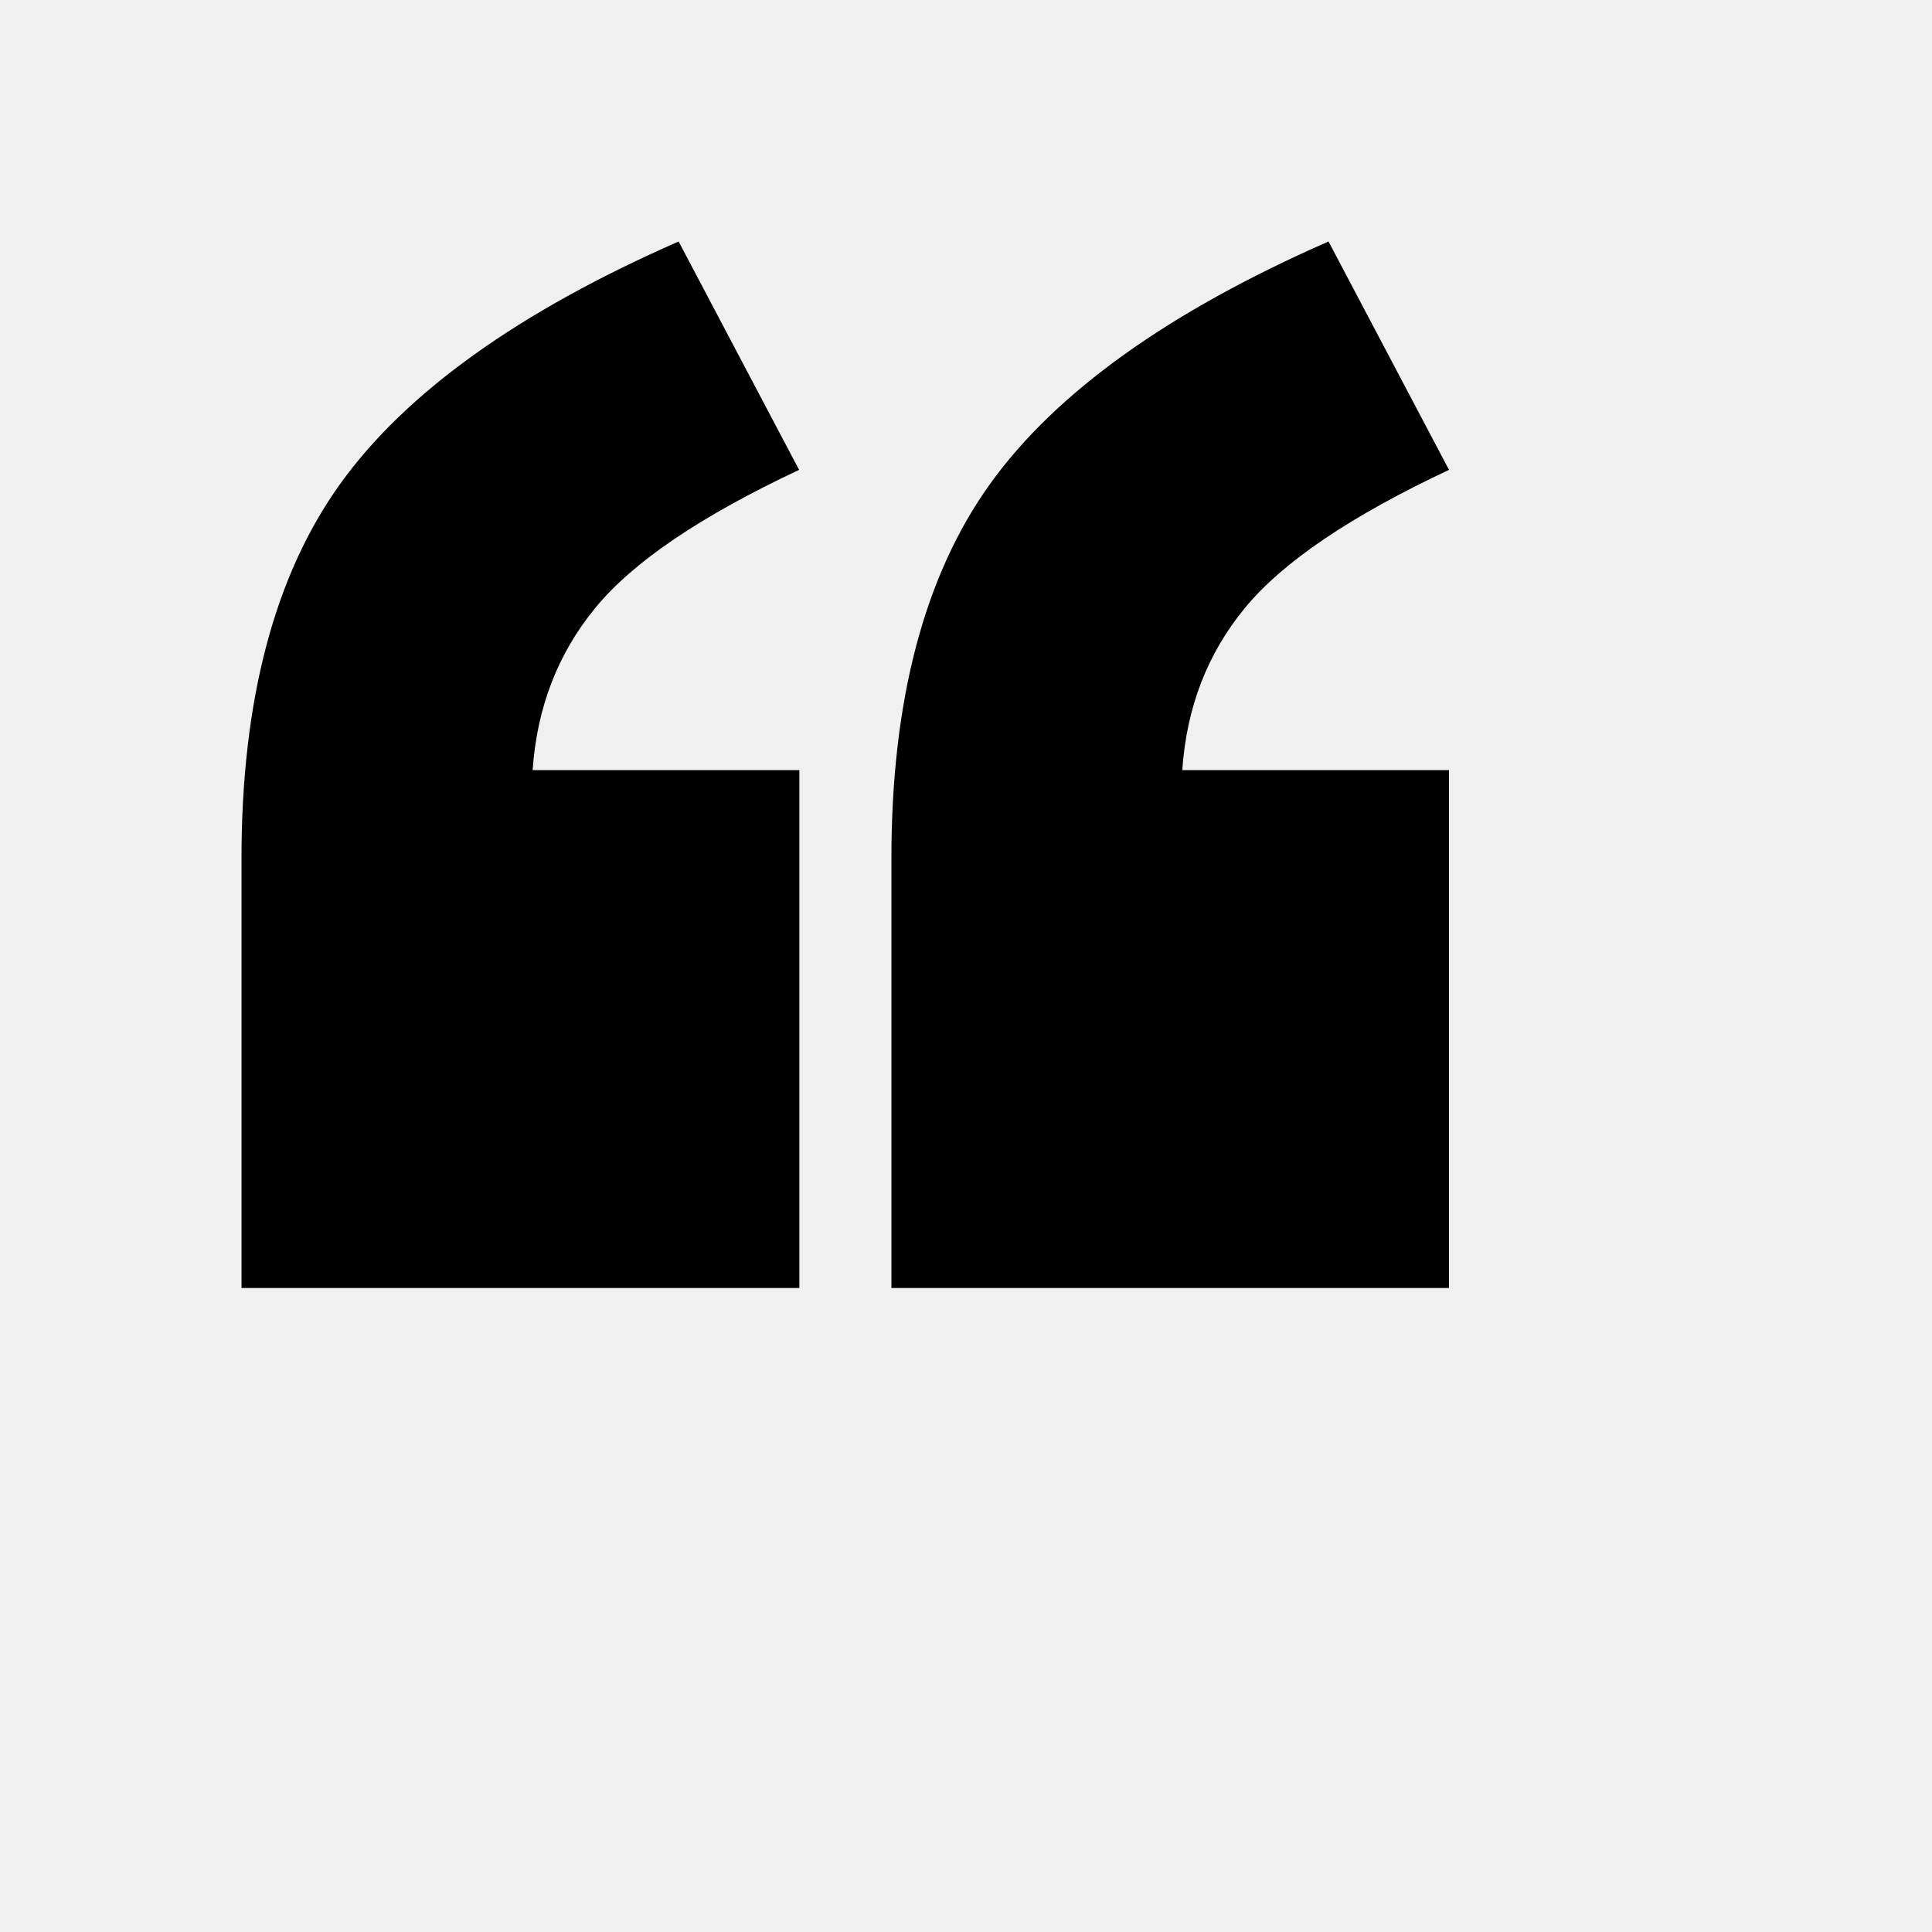
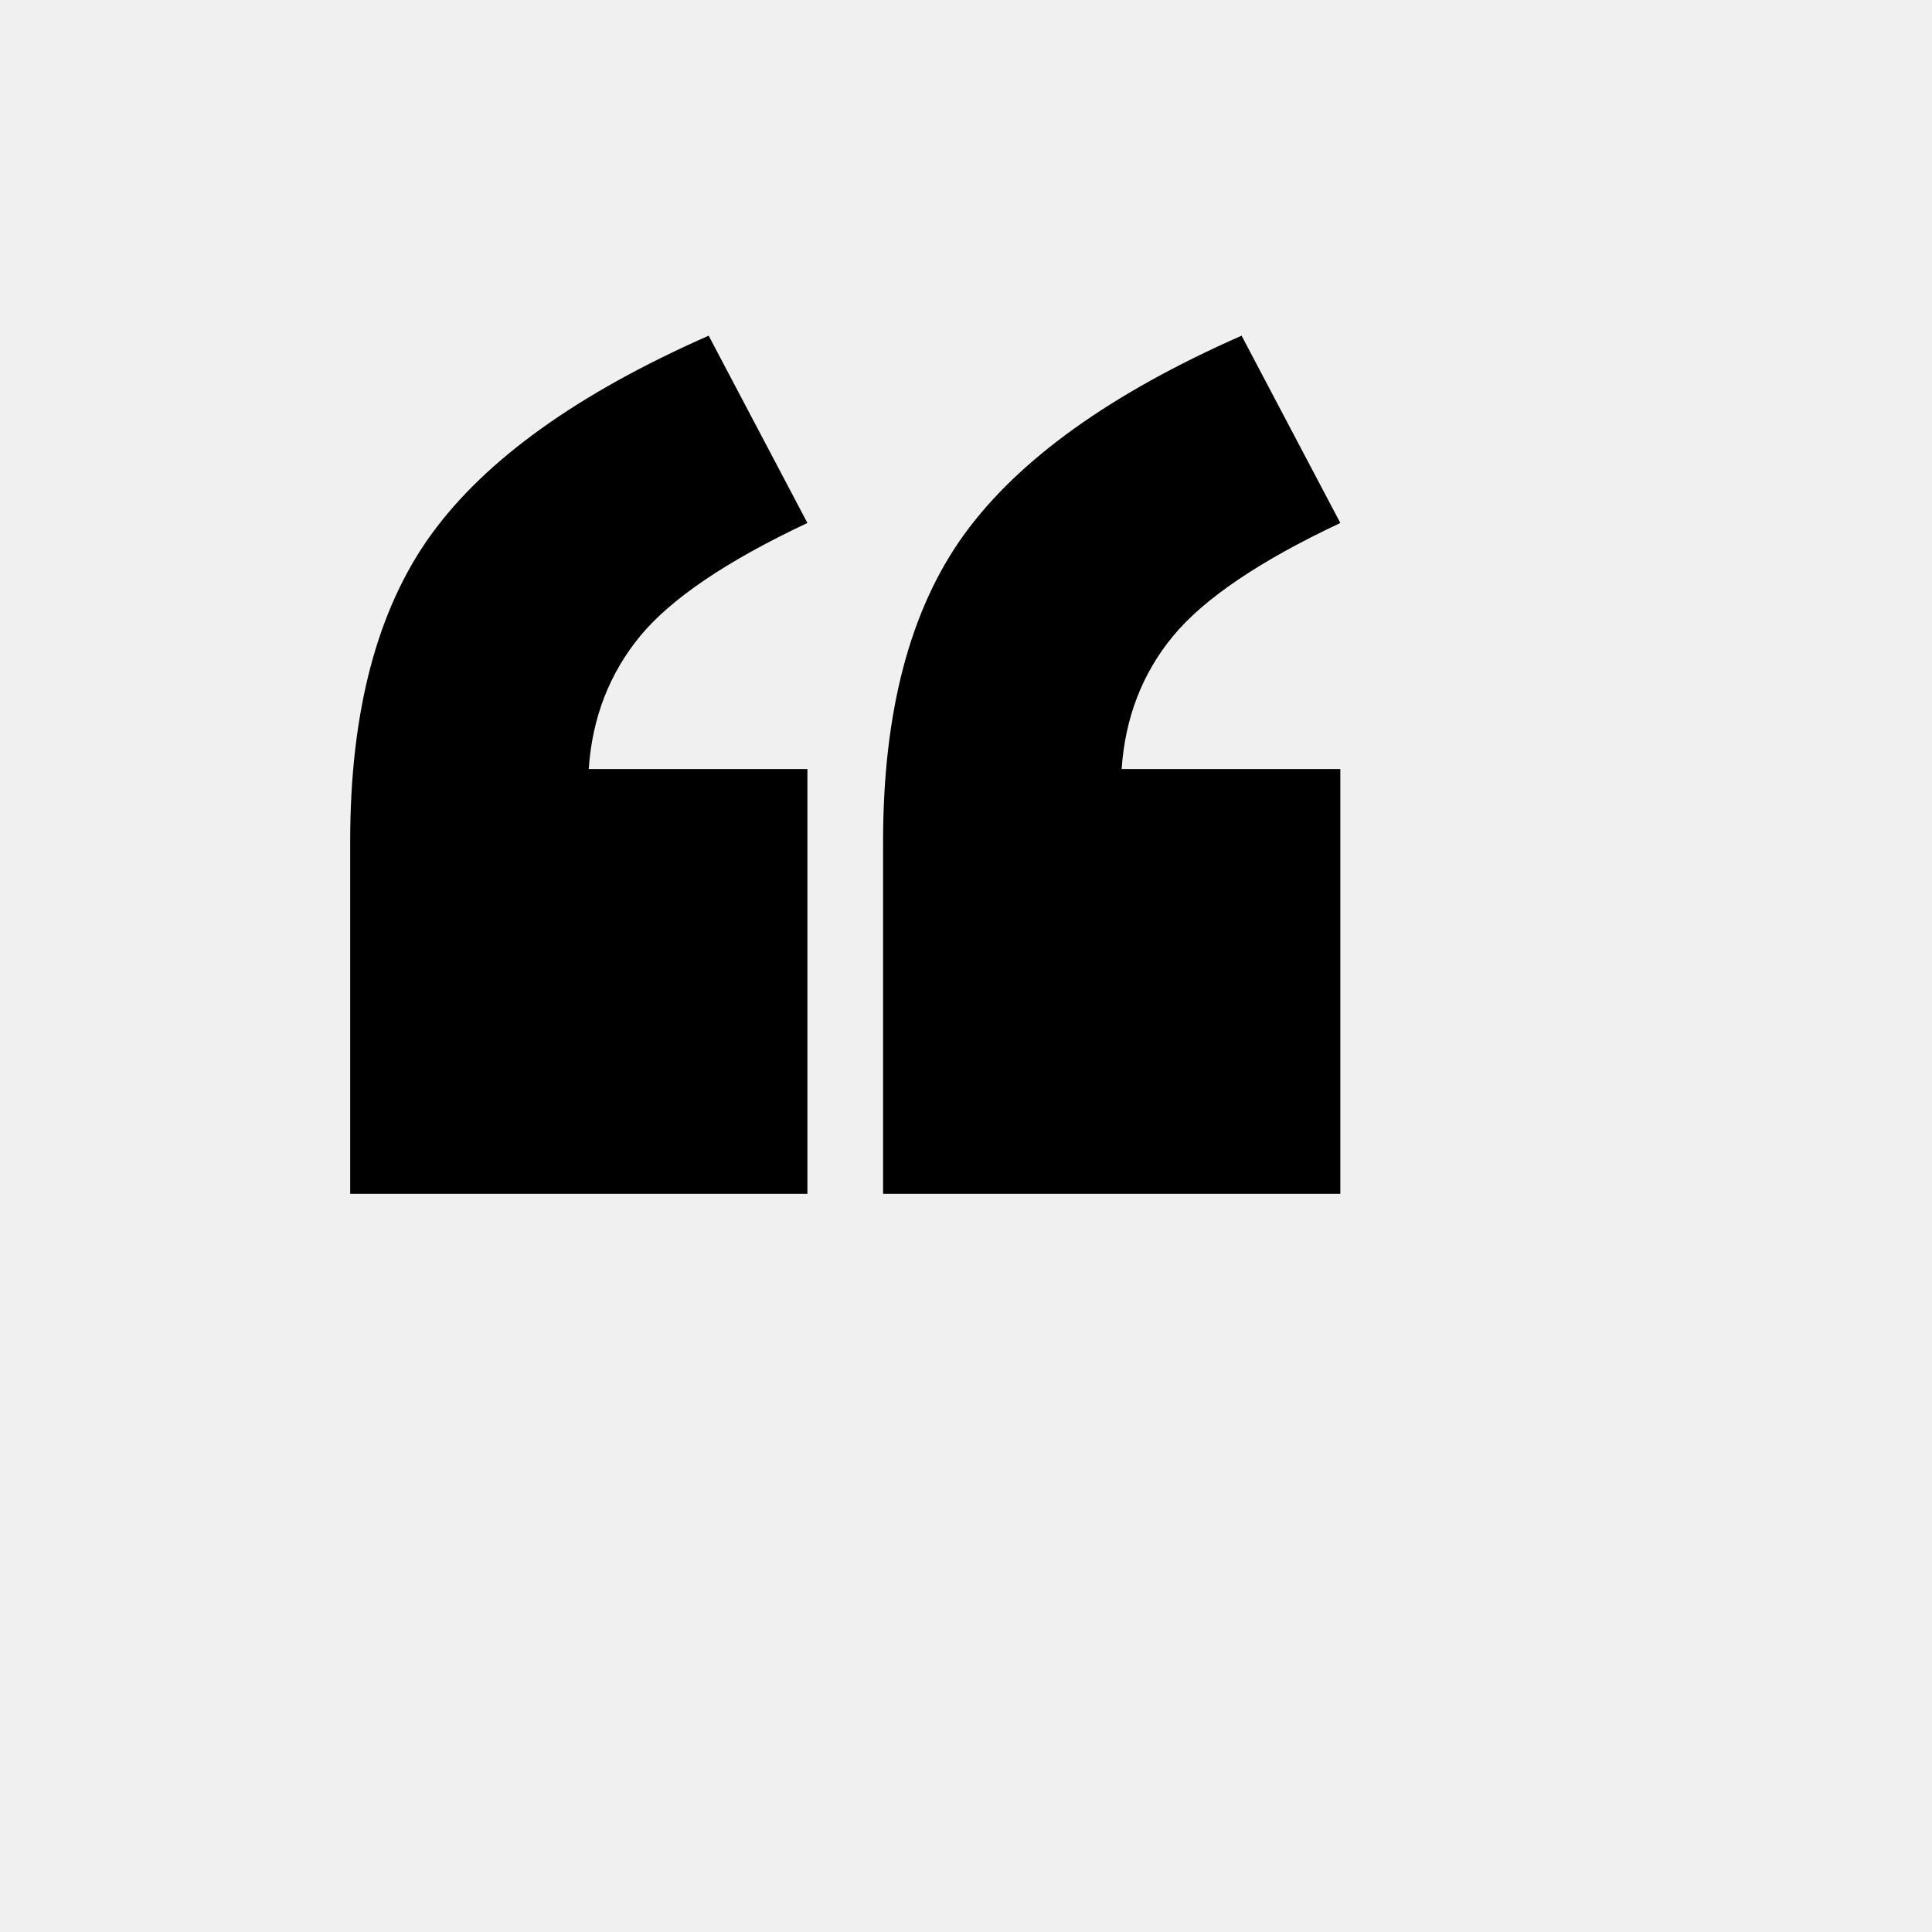
- <svg xmlns="http://www.w3.org/2000/svg" id="b" viewBox="0 0 72 72">
+ <svg xmlns="http://www.w3.org/2000/svg" width="72" height="72" viewBox="0 0 72 72" fill="none">
+   <g clip-path="url(#clip0_57_31)">
+     <path d="M30.09 44.49H13.05V31.36C13.05 26.53 14.05 22.71 16.07 19.92C18.09 17.13 21.53 14.66 26.41 12.51L30.09 19.49C27.09 20.9 25.01 22.31 23.86 23.7C22.71 25.1 22.07 26.75 21.94 28.66H30.09V44.49ZM49.95 44.49H32.91V31.36C32.91 26.53 33.91 22.71 35.93 19.92C37.95 17.13 41.39 14.66 46.27 12.51L49.95 19.49C46.95 20.9 44.87 22.31 43.72 23.7C42.57 25.09 41.93 26.75 41.8 28.66H49.95V44.49Z" fill="black" />
+   </g>
  <defs>
-     <style>.d{fill:none;}</style>
+     <clipPath id="clip0_57_31">
+       <rect width="72" height="72" fill="white" />
+     </clipPath>
  </defs>
-   <g id="c">
-     <path d="M29.78,48H9v-16.01c0-5.89,1.23-10.55,3.68-13.96s6.66-6.42,12.61-9.03l4.49,8.51c-3.66,1.72-6.19,3.43-7.59,5.14-1.4,1.7-2.18,3.72-2.34,6.05h9.94v19.31ZM54,48h-20.78v-16.01c0-5.89,1.23-10.55,3.68-13.96s6.66-6.42,12.61-9.03l4.49,8.51c-3.66,1.72-6.19,3.43-7.6,5.14s-2.18,3.72-2.34,6.05h9.94v19.31Z" />
-     <rect class="d" width="72" height="72" />
-   </g>
</svg>
